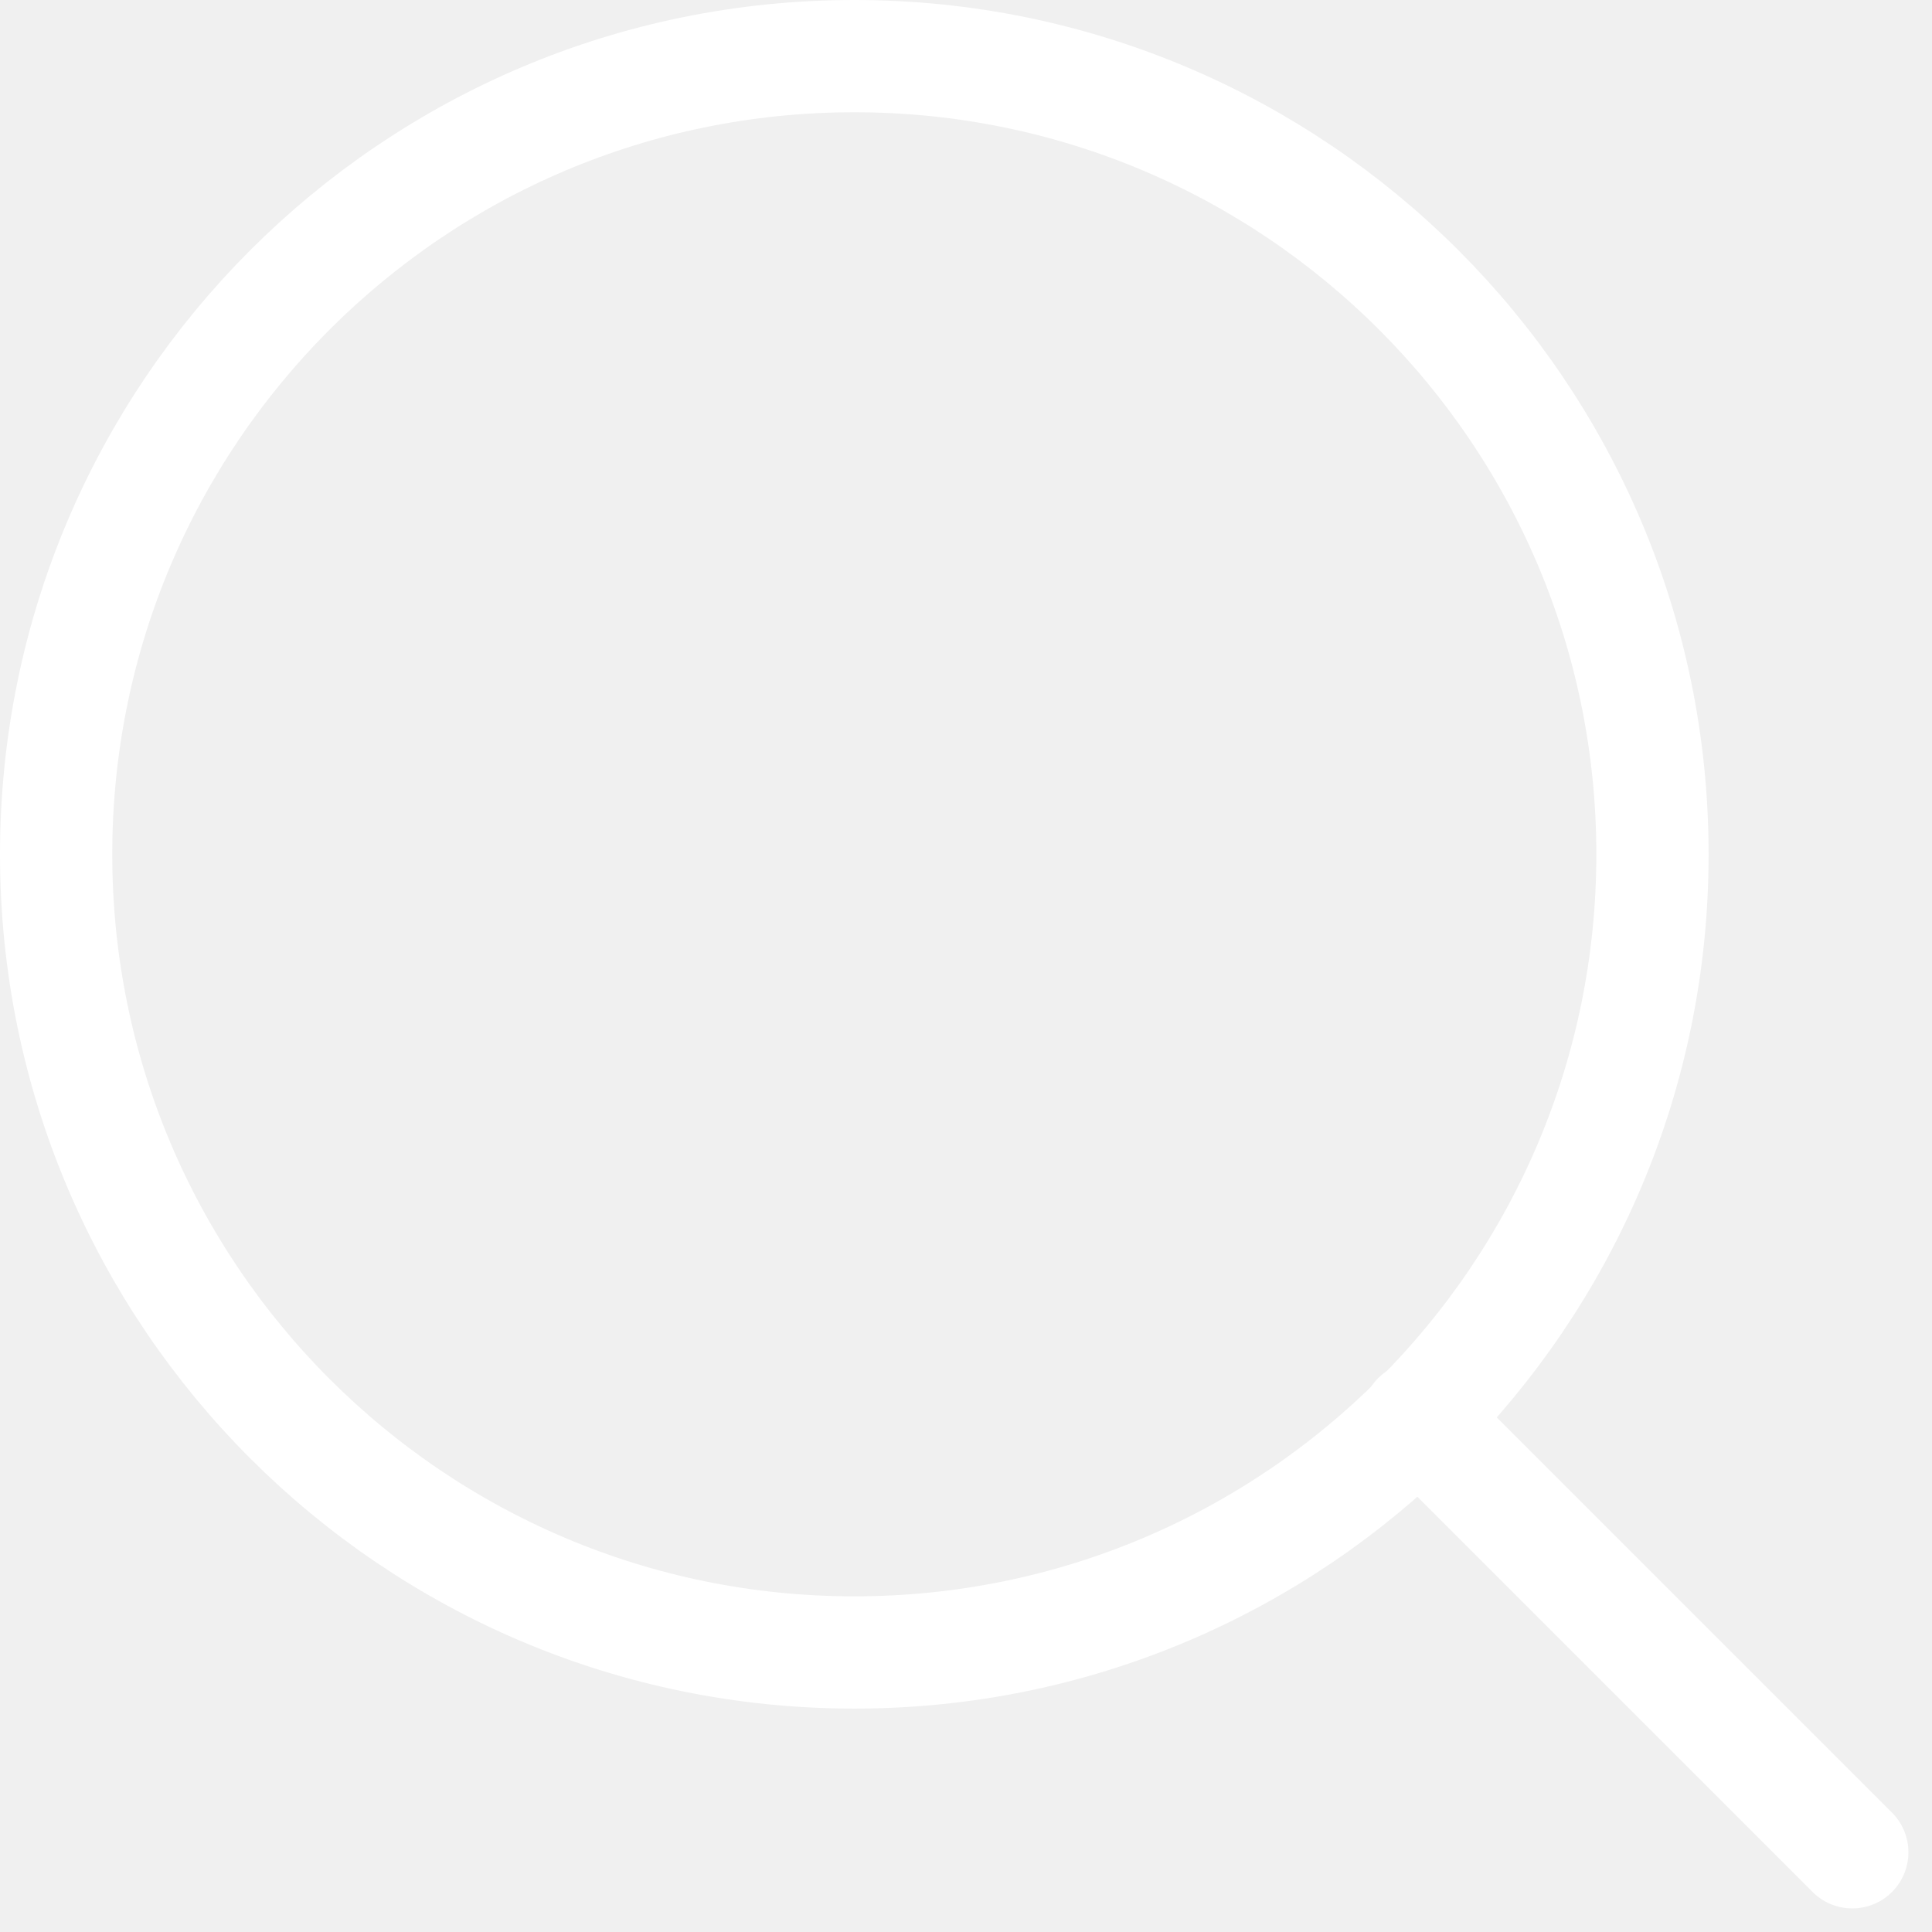
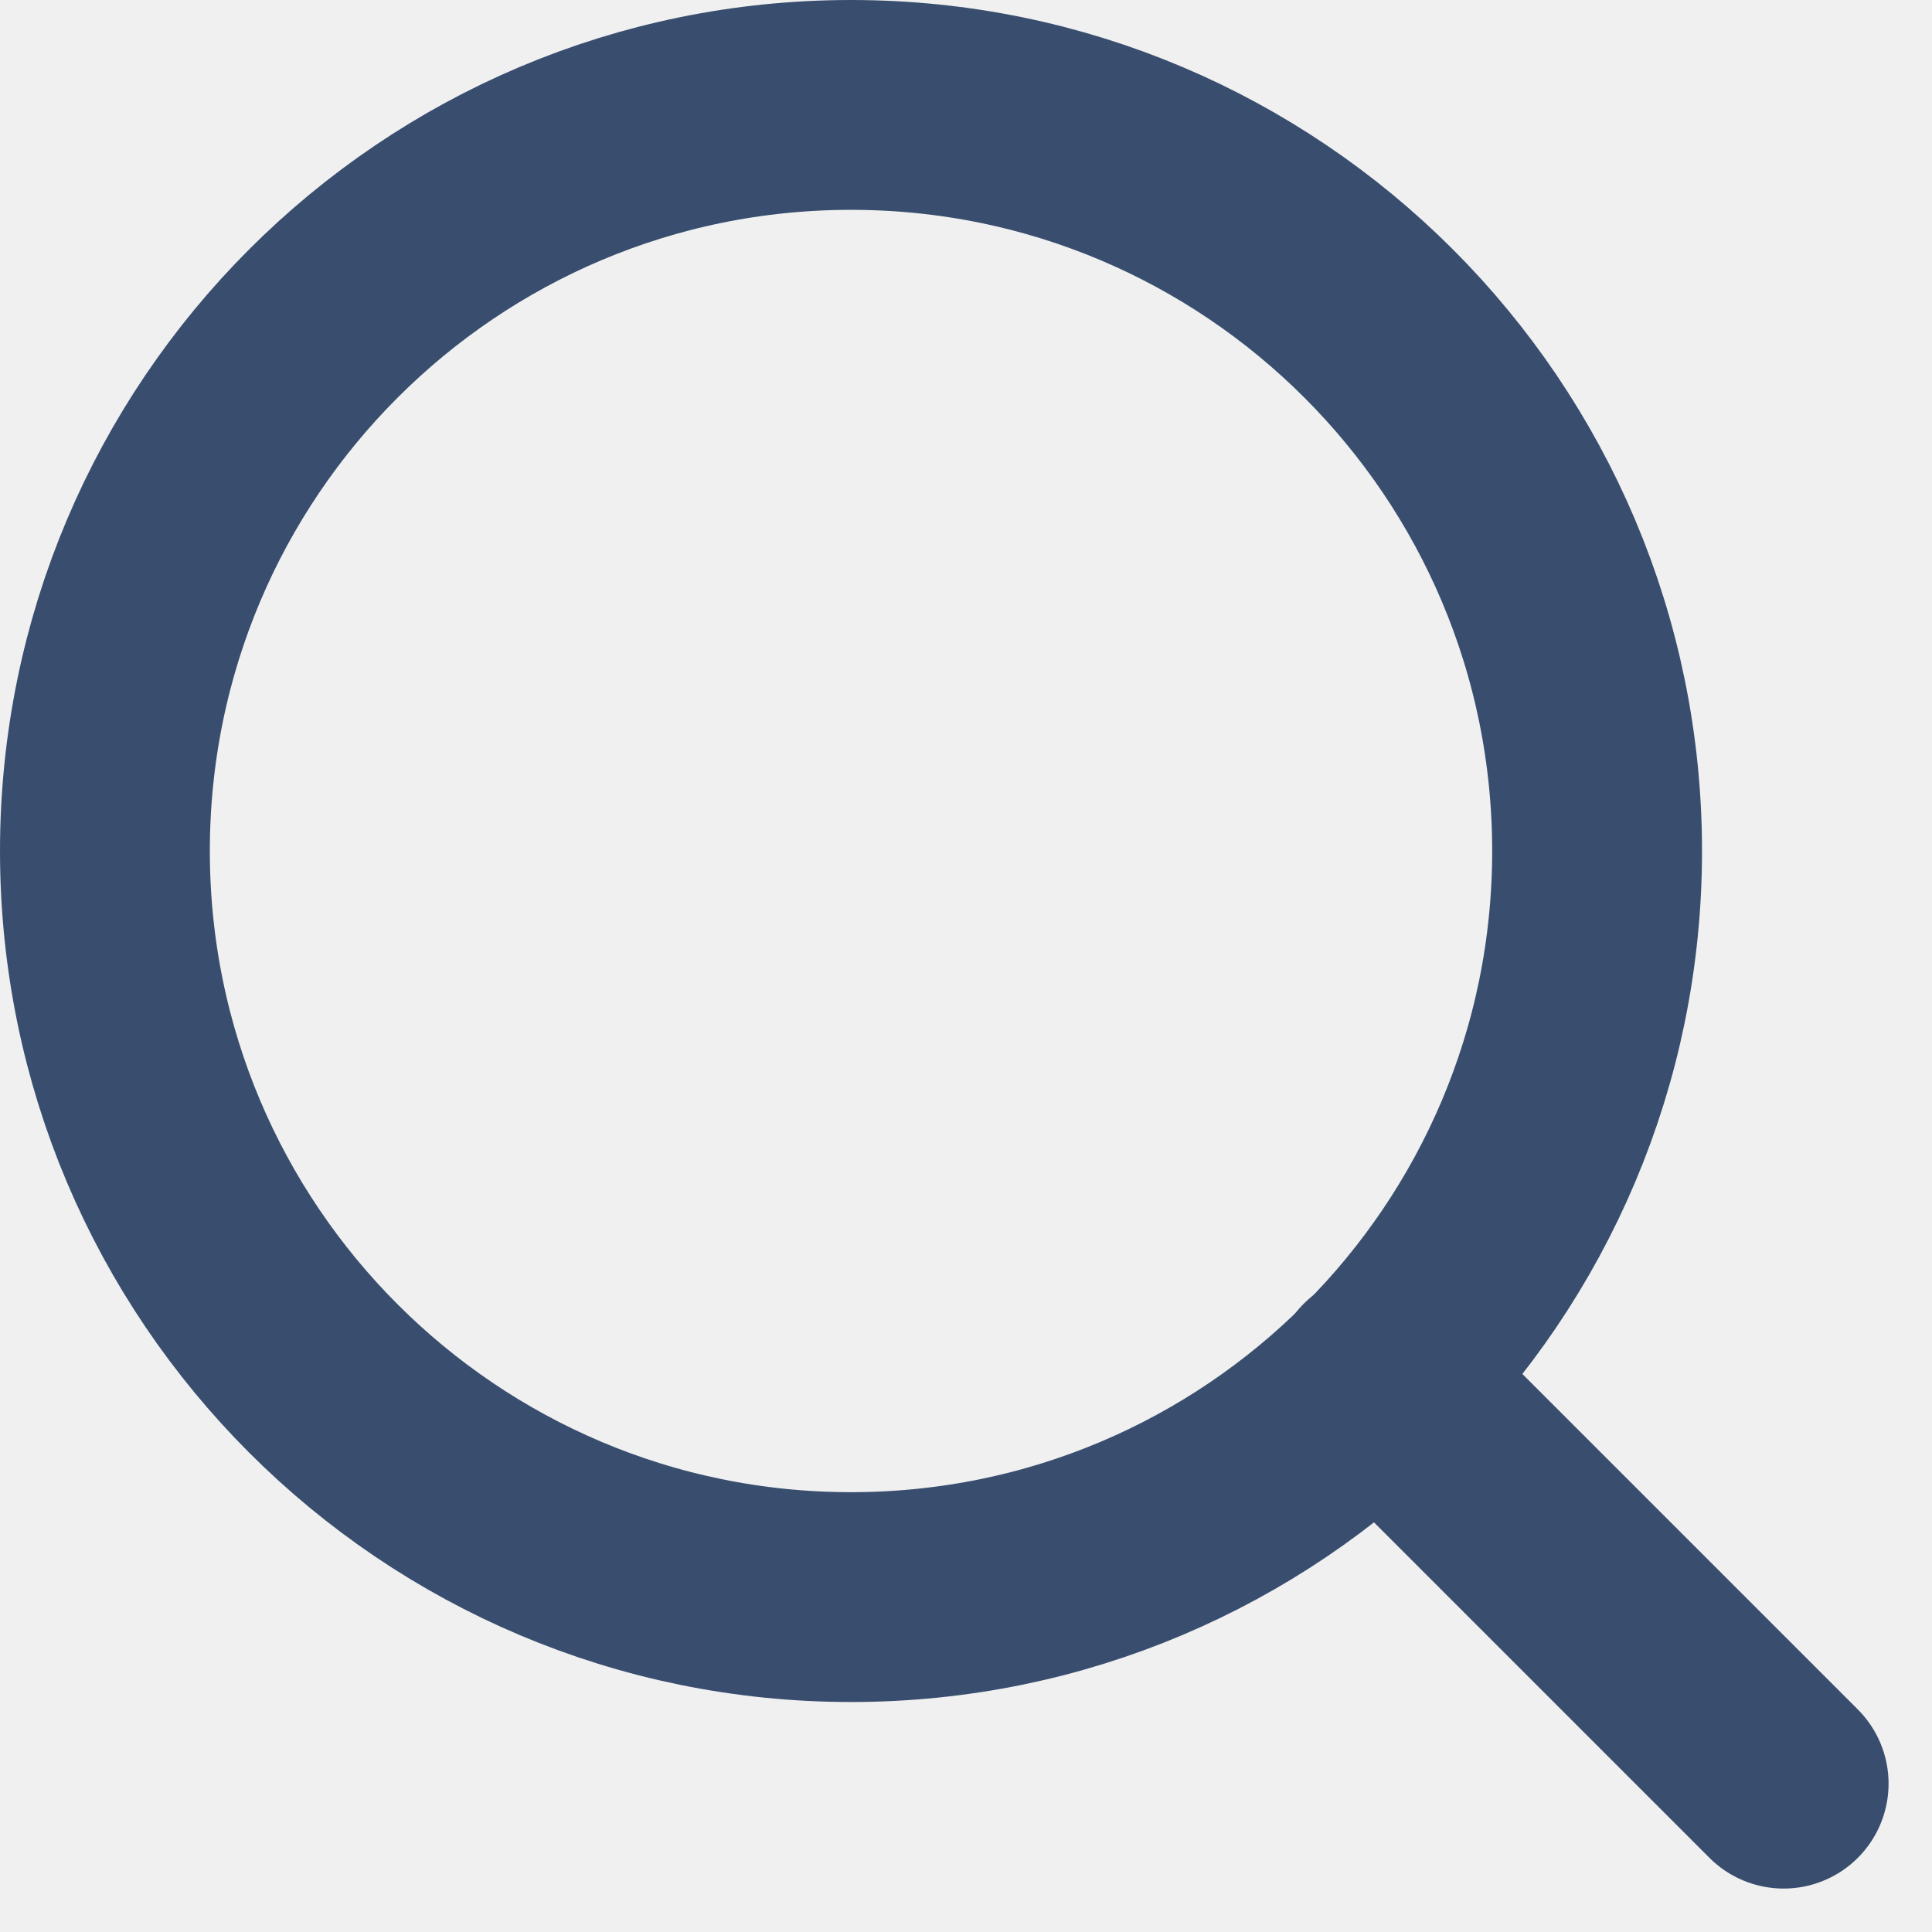
- <svg xmlns="http://www.w3.org/2000/svg" width="17.21" height="17.21">
-   <g transform="translate(-2.5 -2.5)" fill="none" stroke="#fff" stroke-linecap="round" stroke-linejoin="round">
-     <circle data-name="Elipse 38" cx="7.11" cy="7.11" r="7.11" transform="translate(3 3)" />
-     <path data-name="Linha 25" d="m19 19-3.87-3.87" />
+ <svg xmlns="http://www.w3.org/2000/svg" width="18.414" height="18.414" viewBox="0 0 18.414 18.414">
+   <g id="search" transform="translate(-2 -2)">
+     <circle id="Elipse_38" data-name="Elipse 38" cx="7.111" cy="7.111" r="7.111" transform="translate(3 3)" fill="none" stroke="#394e6f" stroke-linecap="round" stroke-linejoin="round" stroke-width="2" />
+     <line id="Linha_25" data-name="Linha 25" x1="3.867" y1="3.867" transform="translate(15.133 15.133)" fill="none" stroke="#394e6f" stroke-linecap="round" stroke-linejoin="round" stroke-width="2" />
  </g>
</svg>
